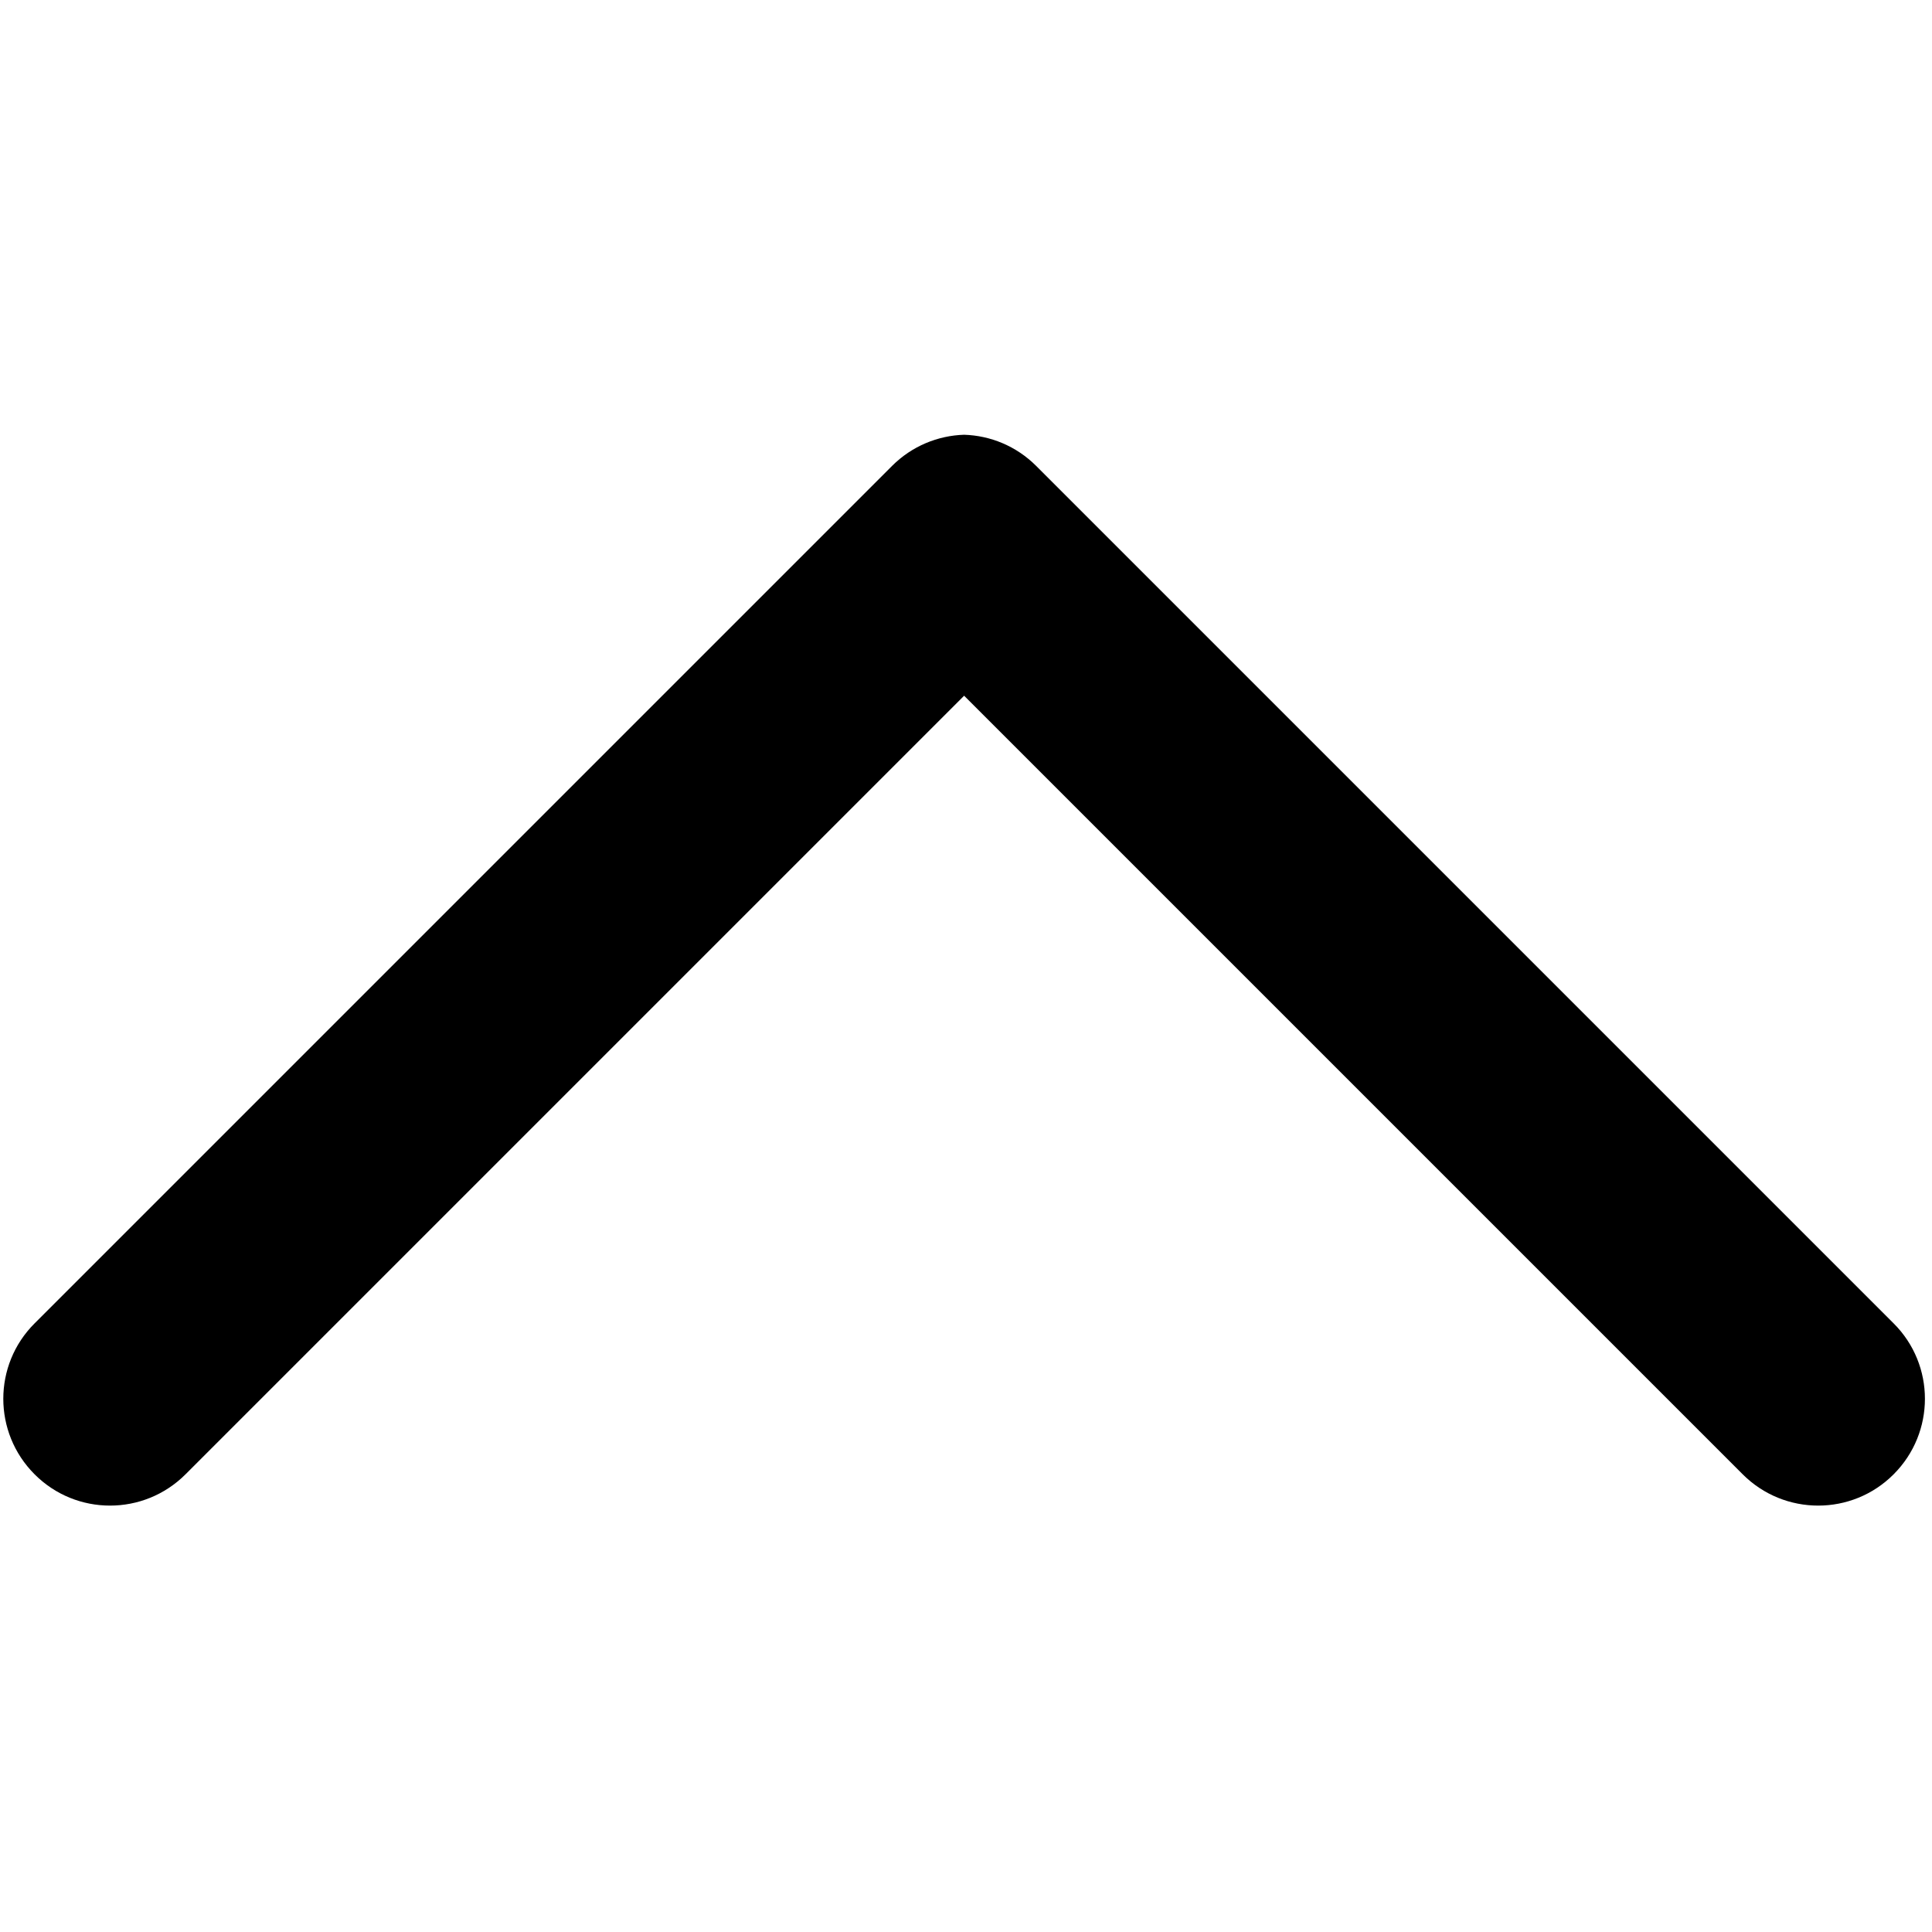
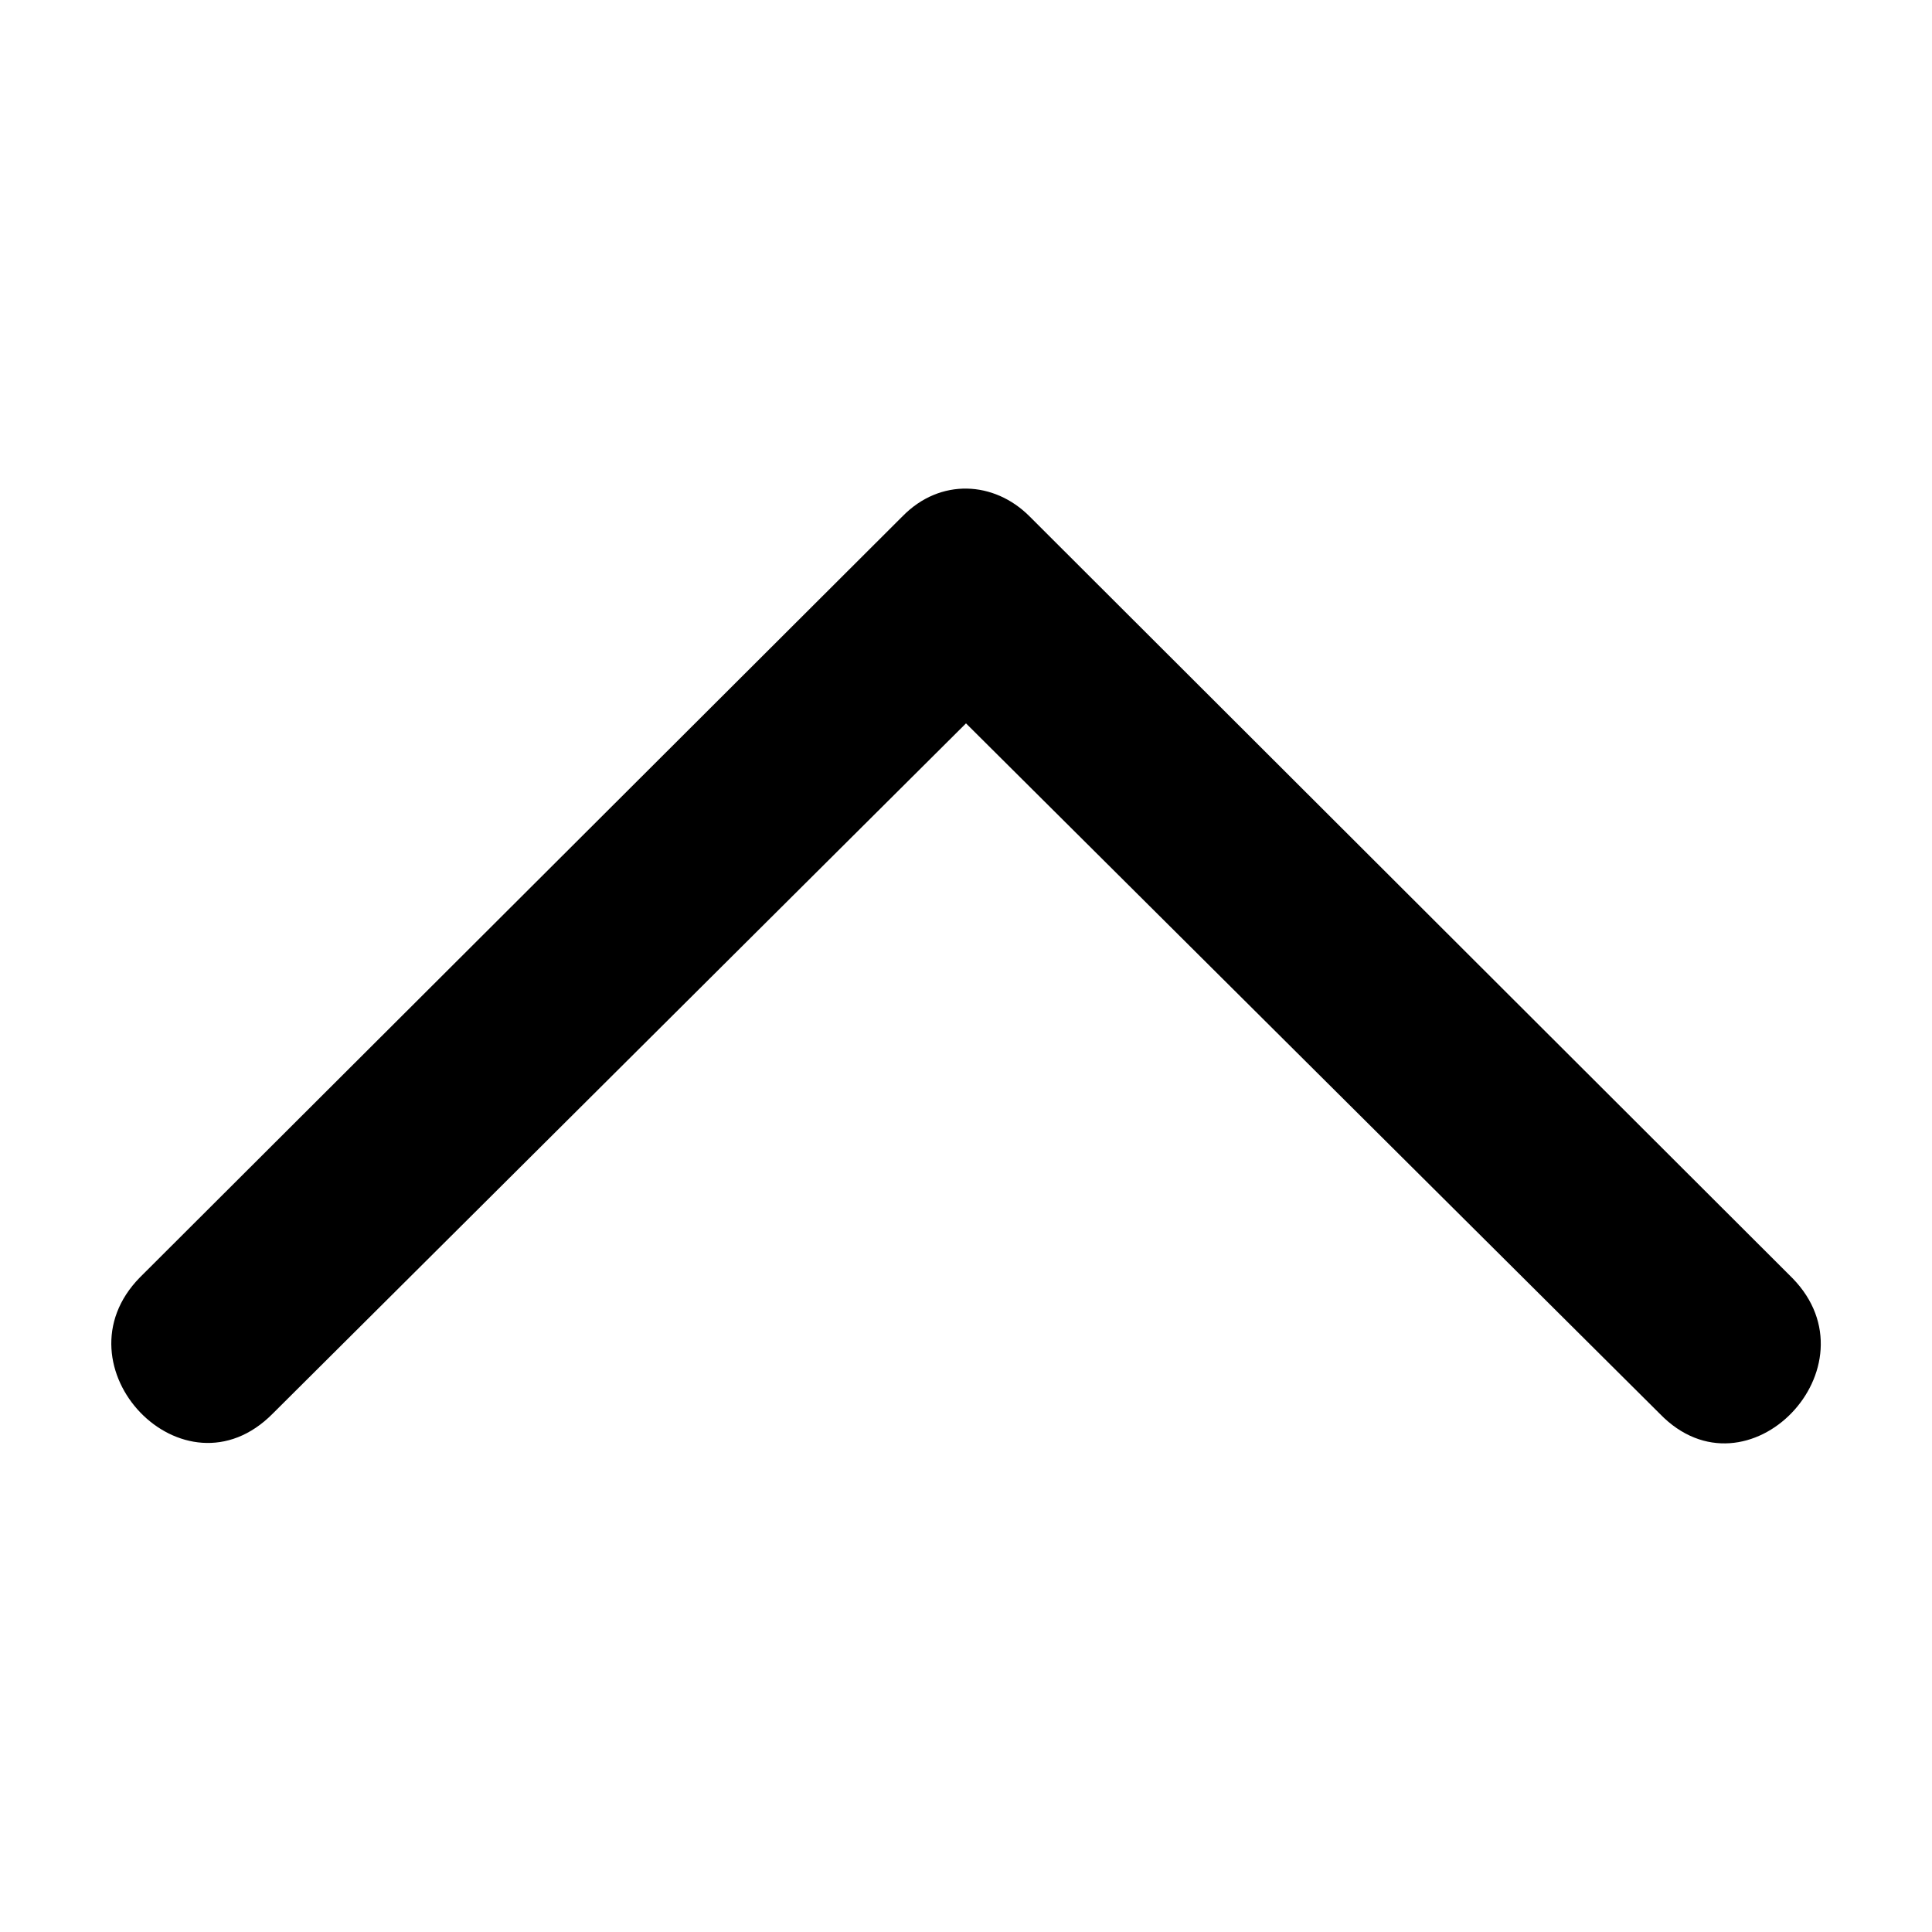
<svg xmlns="http://www.w3.org/2000/svg" viewBox="0 0 512 512">
-   <path class="lexicon-icon-outline" d="M255.5 115.213c-6.936 0.22-13.81 2.972-19.111 8.273l-227.221 227.221c-11.059 11.026-11.059 28.94 0 39.999 11.026 11.058 28.941 11.058 39.999 0l206.333-206.333c0 0 206.333 206.333 206.333 206.333 11.058 11.058 28.973 11.058 39.999 0 11.058-11.058 11.058-28.973 0-39.999l-227.221-227.221c-5.3-5.3-12.175-8.052-19.111-8.273z" />
+   <path class="lexicon-icon-outline" d="M239.2,136.8L37.1,338.5c-23.1,23.5,11.6,60,35.2,36.1L256,191.7l183.9,183c23.2,23.9,58.1-12.5,35.1-36L272.8,136.8C263.5,127.5,249.2,126.6,239.2,136.8z" />
</svg>
